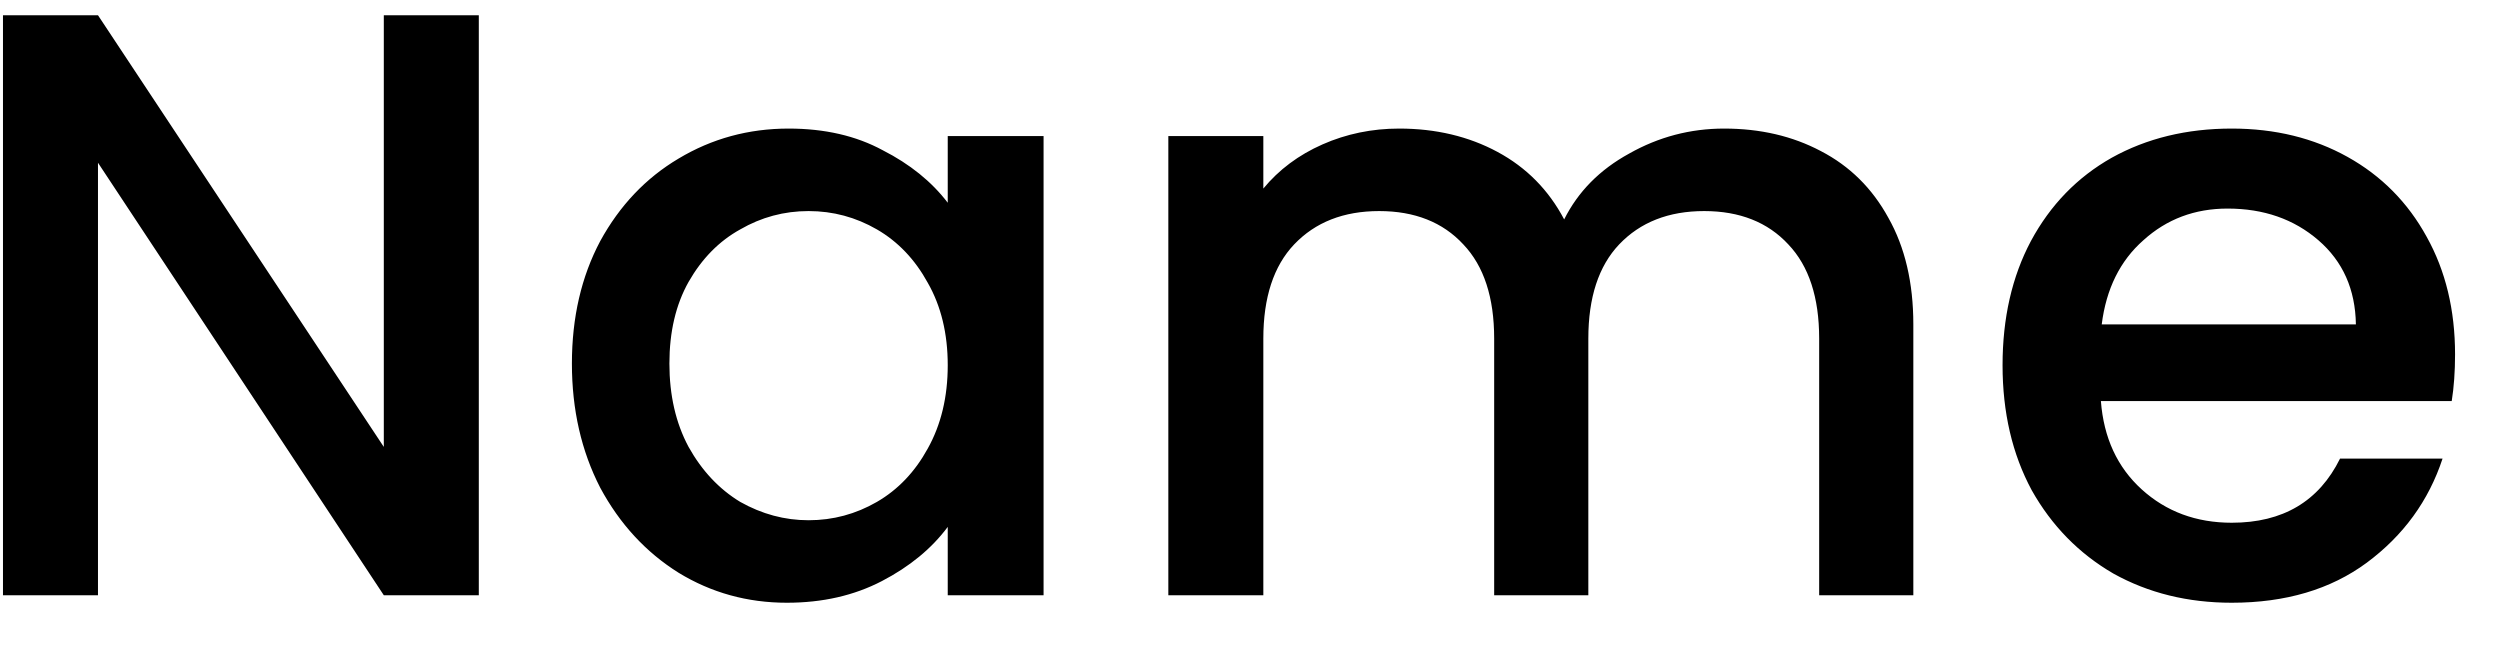
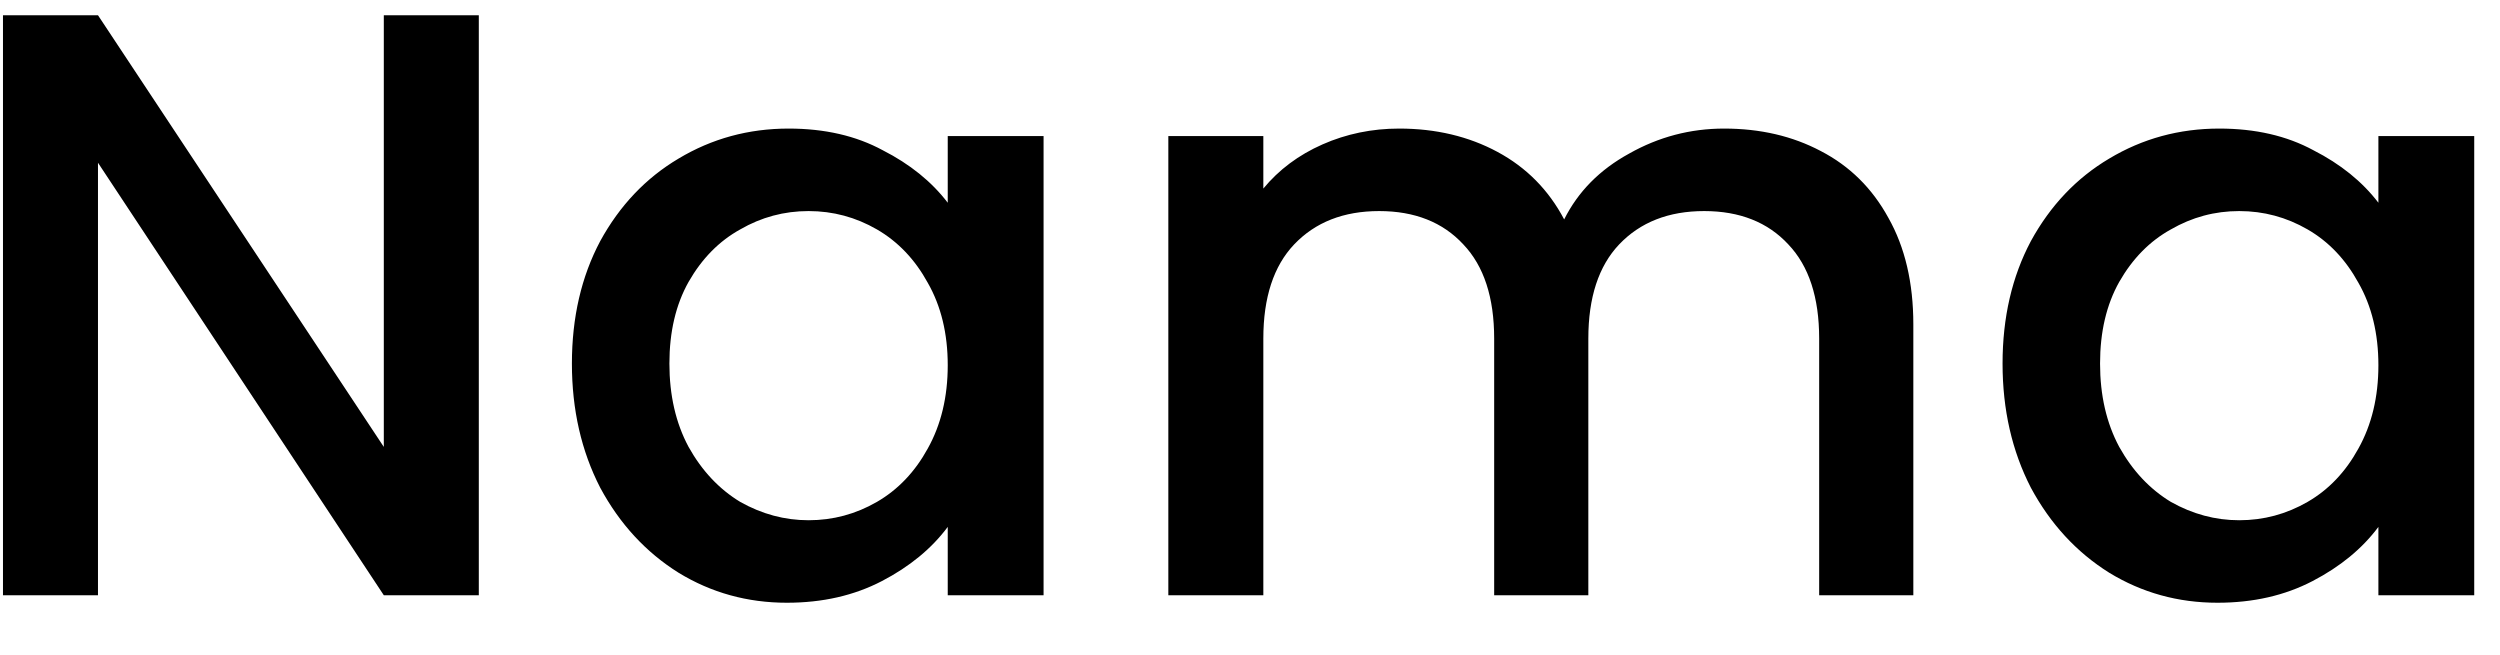
<svg xmlns="http://www.w3.org/2000/svg" width="42" height="11" viewBox="0 0 42 11" fill="none">
-   <path d="M8.044 10H6.448L1.646 2.734V10H0.05V0.256H1.646L6.448 7.508V0.256H8.044V10ZM9.608 6.108C9.608 5.333 9.767 4.647 10.084 4.05C10.411 3.453 10.849 2.991 11.4 2.664C11.96 2.328 12.576 2.16 13.248 2.16C13.854 2.16 14.382 2.281 14.83 2.524C15.287 2.757 15.651 3.051 15.922 3.406V2.286H17.532V10H15.922V8.852C15.651 9.216 15.283 9.519 14.816 9.762C14.349 10.005 13.817 10.126 13.22 10.126C12.557 10.126 11.95 9.958 11.4 9.622C10.849 9.277 10.411 8.801 10.084 8.194C9.767 7.578 9.608 6.883 9.608 6.108ZM15.922 6.136C15.922 5.604 15.81 5.142 15.586 4.75C15.371 4.358 15.086 4.059 14.732 3.854C14.377 3.649 13.995 3.546 13.584 3.546C13.173 3.546 12.79 3.649 12.436 3.854C12.081 4.05 11.792 4.344 11.568 4.736C11.353 5.119 11.246 5.576 11.246 6.108C11.246 6.64 11.353 7.107 11.568 7.508C11.792 7.909 12.081 8.217 12.436 8.432C12.8 8.637 13.182 8.74 13.584 8.74C13.995 8.74 14.377 8.637 14.732 8.432C15.086 8.227 15.371 7.928 15.586 7.536C15.81 7.135 15.922 6.668 15.922 6.136ZM28.966 2.16C29.573 2.16 30.114 2.286 30.59 2.538C31.076 2.79 31.453 3.163 31.724 3.658C32.004 4.153 32.144 4.75 32.144 5.45V10H30.562V5.688C30.562 4.997 30.39 4.47 30.044 4.106C29.699 3.733 29.227 3.546 28.63 3.546C28.033 3.546 27.557 3.733 27.202 4.106C26.857 4.47 26.684 4.997 26.684 5.688V10H25.102V5.688C25.102 4.997 24.93 4.47 24.584 4.106C24.239 3.733 23.767 3.546 23.17 3.546C22.573 3.546 22.097 3.733 21.742 4.106C21.397 4.47 21.224 4.997 21.224 5.688V10H19.628V2.286H21.224V3.168C21.485 2.851 21.817 2.603 22.218 2.426C22.619 2.249 23.049 2.16 23.506 2.16C24.122 2.16 24.673 2.291 25.158 2.552C25.643 2.813 26.017 3.191 26.278 3.686C26.512 3.219 26.875 2.851 27.37 2.58C27.865 2.3 28.397 2.16 28.966 2.16ZM41.245 5.954C41.245 6.243 41.226 6.505 41.189 6.738H35.295C35.342 7.354 35.57 7.849 35.981 8.222C36.392 8.595 36.896 8.782 37.493 8.782C38.352 8.782 38.958 8.423 39.313 7.704H41.035C40.802 8.413 40.377 8.997 39.761 9.454C39.154 9.902 38.398 10.126 37.493 10.126C36.756 10.126 36.093 9.963 35.505 9.636C34.926 9.3 34.469 8.833 34.133 8.236C33.806 7.629 33.643 6.929 33.643 6.136C33.643 5.343 33.802 4.647 34.119 4.05C34.446 3.443 34.898 2.977 35.477 2.65C36.065 2.323 36.737 2.16 37.493 2.16C38.221 2.16 38.87 2.319 39.439 2.636C40.008 2.953 40.452 3.401 40.769 3.98C41.086 4.549 41.245 5.207 41.245 5.954ZM39.579 5.45C39.57 4.862 39.36 4.391 38.949 4.036C38.538 3.681 38.03 3.504 37.423 3.504C36.872 3.504 36.401 3.681 36.009 4.036C35.617 4.381 35.384 4.853 35.309 5.45H39.579Z" fill="black" />
+   <path d="M8.044 10H6.448L1.646 2.734V10H0.05V0.256H1.646L6.448 7.508V0.256H8.044V10ZM9.608 6.108C9.608 5.333 9.767 4.647 10.084 4.05C10.411 3.453 10.849 2.991 11.4 2.664C11.96 2.328 12.576 2.16 13.248 2.16C13.854 2.16 14.382 2.281 14.83 2.524C15.287 2.757 15.651 3.051 15.922 3.406V2.286H17.532V10H15.922V8.852C15.651 9.216 15.283 9.519 14.816 9.762C14.349 10.005 13.817 10.126 13.22 10.126C12.557 10.126 11.95 9.958 11.4 9.622C10.849 9.277 10.411 8.801 10.084 8.194C9.767 7.578 9.608 6.883 9.608 6.108ZM15.922 6.136C15.922 5.604 15.81 5.142 15.586 4.75C15.371 4.358 15.086 4.059 14.732 3.854C14.377 3.649 13.995 3.546 13.584 3.546C13.173 3.546 12.79 3.649 12.436 3.854C12.081 4.05 11.792 4.344 11.568 4.736C11.353 5.119 11.246 5.576 11.246 6.108C11.246 6.64 11.353 7.107 11.568 7.508C11.792 7.909 12.081 8.217 12.436 8.432C12.8 8.637 13.182 8.74 13.584 8.74C13.995 8.74 14.377 8.637 14.732 8.432C15.086 8.227 15.371 7.928 15.586 7.536C15.81 7.135 15.922 6.668 15.922 6.136ZM28.966 2.16C29.573 2.16 30.114 2.286 30.59 2.538C31.076 2.79 31.453 3.163 31.724 3.658C32.004 4.153 32.144 4.75 32.144 5.45V10H30.562V5.688C30.562 4.997 30.39 4.47 30.044 4.106C29.699 3.733 29.227 3.546 28.63 3.546C28.033 3.546 27.557 3.733 27.202 4.106C26.857 4.47 26.684 4.997 26.684 5.688V10H25.102V5.688C25.102 4.997 24.93 4.47 24.584 4.106C24.239 3.733 23.767 3.546 23.17 3.546C22.573 3.546 22.097 3.733 21.742 4.106C21.397 4.47 21.224 4.997 21.224 5.688V10H19.628V2.286H21.224V3.168C21.485 2.851 21.817 2.603 22.218 2.426C22.619 2.249 23.049 2.16 23.506 2.16C24.122 2.16 24.673 2.291 25.158 2.552C25.643 2.813 26.017 3.191 26.278 3.686C26.512 3.219 26.875 2.851 27.37 2.58C27.865 2.3 28.397 2.16 28.966 2.16ZM33.643 6.108C33.643 5.333 33.802 4.647 34.119 4.05C34.446 3.453 34.884 2.991 35.435 2.664C35.995 2.328 36.611 2.16 37.283 2.16C37.89 2.16 38.417 2.281 38.865 2.524C39.322 2.757 39.686 3.051 39.957 3.406V2.286H41.567V10H39.957V8.852C39.686 9.216 39.318 9.519 38.851 9.762C38.384 10.005 37.852 10.126 37.255 10.126C36.592 10.126 35.986 9.958 35.435 9.622C34.884 9.277 34.446 8.801 34.119 8.194C33.802 7.578 33.643 6.883 33.643 6.108ZM39.957 6.136C39.957 5.604 39.845 5.142 39.621 4.75C39.406 4.358 39.122 4.059 38.767 3.854C38.412 3.649 38.03 3.546 37.619 3.546C37.208 3.546 36.826 3.649 36.471 3.854C36.116 4.05 35.827 4.344 35.603 4.736C35.388 5.119 35.281 5.576 35.281 6.108C35.281 6.64 35.388 7.107 35.603 7.508C35.827 7.909 36.116 8.217 36.471 8.432C36.835 8.637 37.218 8.74 37.619 8.74C38.03 8.74 38.412 8.637 38.767 8.432C39.122 8.227 39.406 7.928 39.621 7.536C39.845 7.135 39.957 6.668 39.957 6.136Z" fill="black" />
</svg>
